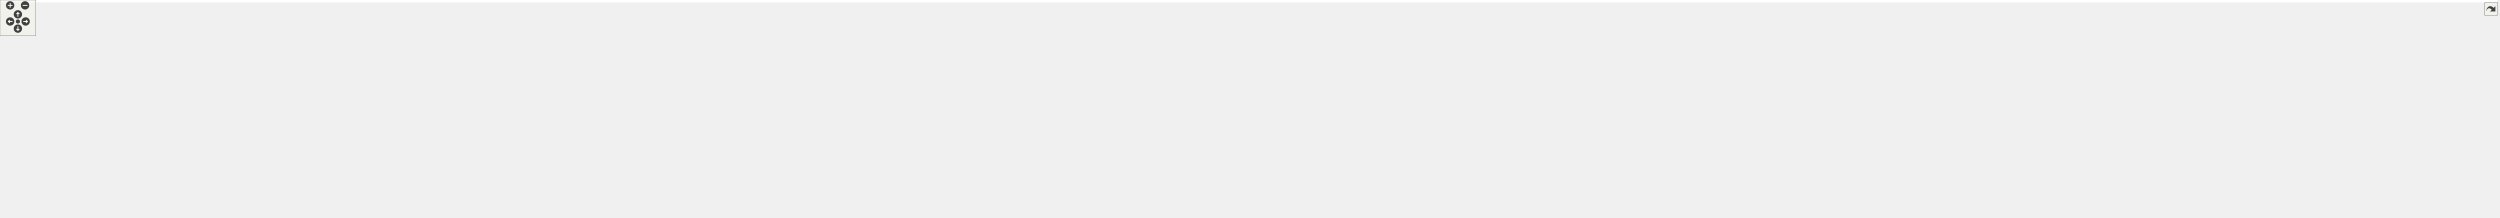
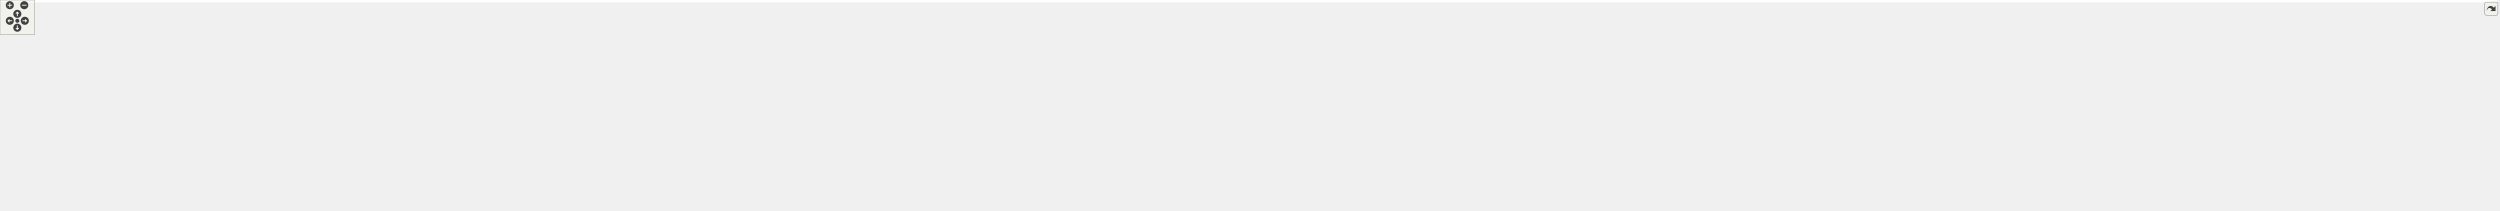
<svg xmlns="http://www.w3.org/2000/svg" xmlns:xlink="http://www.w3.org/1999/xlink" id="main" version="1.1" xml:space="preserve">
  <style type="text/css">
.edge:hover path { stroke: red; }
.edge:hover polygon { stroke: red; fill: red; }
</style>
  <defs>
    <circle id="rim" cx="0" cy="0" r="7" />
    <circle id="rim2" cx="0" cy="0" r="3.5" />
    <g id="zoomPlus">
      <use xlink:href="#rim" fill="#404040">
        <set attributeName="fill" to="#808080" begin="zoomplus.mouseover" end="zoomplus.mouseout" />
      </use>
      <path d="M-4,0h8M0,-4v8" fill="none" stroke="white" stroke-width="1.5" pointer-events="none" />
    </g>
    <g id="zoomMin">
      <use xlink:href="#rim" fill="#404040">
        <set attributeName="fill" to="#808080" begin="zoomminus.mouseover" end="zoomminus.mouseout" />
      </use>
      <path d="M-4,0h8" fill="none" stroke="white" stroke-width="1.5" pointer-events="none" />
    </g>
    <g id="dirArrow">
      <path fill="none" stroke="white" stroke-width="1.5" d="M0,-3.0v7 M-2.5,-0.5L0,-3.0L2.5,-0.5" />
    </g>
    <g id="resetDef">
      <use xlink:href="#rim2" fill="#404040">
        <set attributeName="fill" to="#808080" begin="reset.mouseover" end="reset.mouseout" />
      </use>
    </g>
  </defs>
  <svg id="graph" class="graph">
    <g id="viewport">
-       <polygon fill="white" stroke="transparent" points="-4,4 -4,-303 4185,-303 4185,4 -4,4" />
+       <polygon fill="white" stroke="transparent" points="-4,4 -4,-303 4324,-303 4324,4 -4,4" />
      <g id="node1" class="node">
        <g id="a_node1">
          <a xlink:title=" ">
-             <polygon fill="#bfbfbf" stroke="black" points="3428.5,-268.5 3428.5,-298.5 3550.5,-298.5 3550.5,-268.5 3428.5,-268.5" />
-             <text text-anchor="start" x="3436.5" y="-286.5" font-family="Helvetica,sans-Serif" font-size="10.00">include/m_Do/m_Do_ext</text>
-             <text text-anchor="middle" x="3489.5" y="-275.5" font-family="Helvetica,sans-Serif" font-size="10.00">/m_Do_ext.h</text>
+             <polygon fill="#bfbfbf" stroke="black" points="3599.5,-268.5 3599.5,-298.5 3721.5,-298.5 3721.5,-268.5 3599.5,-268.5" />
+             <text text-anchor="start" x="3607.5" y="-286.5" font-family="Helvetica,sans-Serif" font-size="10.00">include/m_Do/m_Do_ext</text>
+             <text text-anchor="middle" x="3660.5" y="-275.5" font-family="Helvetica,sans-Serif" font-size="10.00">/m_Do_ext.h</text>
          </a>
        </g>
      </g>
      <g id="node2" class="node">
        <g id="a_node2">
          <a xlink:href="d__com__inf__game_8cpp.html" target="_top" xlink:title=" ">
-             <polygon fill="white" stroke="black" points="3940,-0.5 3940,-30.5 4059,-30.5 4059,-0.5 3940,-0.5" />
-             <text text-anchor="start" x="3948" y="-18.5" font-family="Helvetica,sans-Serif" font-size="10.00">src/d/d_com/d_com_inf</text>
-             <text text-anchor="middle" x="3999.5" y="-7.5" font-family="Helvetica,sans-Serif" font-size="10.00">_game.cpp</text>
+             <polygon fill="white" stroke="black" points="4079,-0.5 4079,-30.5 4198,-30.5 4198,-0.5 4079,-0.5" />
+             <text text-anchor="start" x="4087" y="-18.5" font-family="Helvetica,sans-Serif" font-size="10.00">src/d/d_com/d_com_inf</text>
+             <text text-anchor="middle" x="4138.5" y="-7.5" font-family="Helvetica,sans-Serif" font-size="10.00">_game.cpp</text>
          </a>
        </g>
      </g>
      <g id="edge1" class="edge">
-         <path fill="none" stroke="midnightblue" d="M3561.09,-280.95C3676.59,-274.12 3901.31,-241.93 4002.5,-98 4016.51,-78.08 4010.34,-48.14 4004.78,-30.63" />
-         <polygon fill="midnightblue" stroke="midnightblue" points="3560.73,-277.46 3550.93,-281.5 3561.11,-284.45 3560.73,-277.46" />
+         <path fill="none" stroke="midnightblue" d="M3731.54,-279.07C3841.11,-269.5 4048.39,-233.44 4141.5,-98 4155.3,-77.93 4149.2,-48.04 4143.71,-30.58" />
+         <polygon fill="midnightblue" stroke="midnightblue" points="3731.25,-275.58 3721.57,-279.89 3731.83,-282.56 3731.25,-275.58" />
      </g>
      <g id="node3" class="node">
        <g id="a_node3">
          <a xlink:href="d__meter__HIO_8cpp.html" target="_top" xlink:title=" ">
-             <polygon fill="white" stroke="black" points="4066,-201.5 4066,-231.5 4181,-231.5 4181,-201.5 4066,-201.5" />
-             <text text-anchor="start" x="4074" y="-219.5" font-family="Helvetica,sans-Serif" font-size="10.00">src/d/d_meter/d_meter</text>
-             <text text-anchor="middle" x="4123.5" y="-208.5" font-family="Helvetica,sans-Serif" font-size="10.00">_HIO.cpp</text>
+             <polygon fill="white" stroke="black" points="4205,-201.5 4205,-231.5 4320,-231.5 4320,-201.5 4205,-201.5" />
+             <text text-anchor="start" x="4213" y="-219.5" font-family="Helvetica,sans-Serif" font-size="10.00">src/d/d_meter/d_meter</text>
+             <text text-anchor="middle" x="4262.5" y="-208.5" font-family="Helvetica,sans-Serif" font-size="10.00">_HIO.cpp</text>
          </a>
        </g>
      </g>
      <g id="edge2" class="edge">
-         <path fill="none" stroke="midnightblue" d="M3560.92,-278.59C3667.94,-272.16 3876.11,-257.46 4051.5,-232 4056.17,-231.32 4060.99,-230.54 4065.83,-229.69" />
-         <polygon fill="midnightblue" stroke="midnightblue" points="3560.65,-275.1 3550.88,-279.18 3561.07,-282.08 3560.65,-275.1" />
+         <path fill="none" stroke="midnightblue" d="M3731.74,-278.07C3833.75,-271.19 4027.18,-256.16 4190.5,-232 4195.17,-231.31 4199.99,-230.52 4204.82,-229.66" />
+         <polygon fill="midnightblue" stroke="midnightblue" points="3731.3,-274.59 3721.56,-278.75 3731.77,-281.57 3731.3,-274.59" />
      </g>
      <g id="node4" class="node">
        <g id="a_node4">
          <a xlink:href="m__Do__main_8cpp.html" target="_top" xlink:title=" ">
            <polygon fill="white" stroke="black" points="0,-73 0,-92 131,-92 131,-73 0,-73" />
            <text text-anchor="middle" x="65.5" y="-80" font-family="Helvetica,sans-Serif" font-size="10.00">src/m_Do/m_Do_main.cpp</text>
          </a>
        </g>
      </g>
      <g id="edge3" class="edge">
-         <path fill="none" stroke="midnightblue" d="M3418.12,-279.82C3236.75,-272.9 2743.41,-253.5 2332.5,-232 1356.02,-180.9 1105.91,-225.92 136.5,-98 125.27,-96.52 113.17,-94.29 102.18,-92.02" />
-         <polygon fill="midnightblue" stroke="midnightblue" points="3418.21,-283.32 3428.33,-280.2 3418.47,-276.33 3418.21,-283.32" />
+         <path fill="none" stroke="midnightblue" d="M3589.19,-279.99C3400.62,-273.26 2873.23,-253.83 2434.5,-232 1412.7,-181.17 1150.96,-230.47 136.5,-98 125.27,-96.53 113.16,-94.31 102.18,-92.03" />
+         <polygon fill="midnightblue" stroke="midnightblue" points="3589.13,-283.49 3599.25,-280.35 3589.38,-276.49 3589.13,-283.49" />
      </g>
      <g id="node5" class="node">
        <g id="a_node5">
          <a xlink:href="d__attention_8h.html" target="_top" xlink:title=" ">
-             <polygon fill="white" stroke="black" points="2342,-201.5 2342,-231.5 2449,-231.5 2449,-201.5 2342,-201.5" />
-             <text text-anchor="start" x="2350" y="-219.5" font-family="Helvetica,sans-Serif" font-size="10.00">include/d/d_attention</text>
-             <text text-anchor="middle" x="2395.5" y="-208.5" font-family="Helvetica,sans-Serif" font-size="10.00">/d_attention.h</text>
+             <polygon fill="white" stroke="black" points="2443,-201.5 2443,-231.5 2550,-231.5 2550,-201.5 2443,-201.5" />
+             <text text-anchor="start" x="2451" y="-219.5" font-family="Helvetica,sans-Serif" font-size="10.00">include/d/d_attention</text>
+             <text text-anchor="middle" x="2496.5" y="-208.5" font-family="Helvetica,sans-Serif" font-size="10.00">/d_attention.h</text>
          </a>
        </g>
      </g>
      <g id="edge4" class="edge">
-         <path fill="none" stroke="midnightblue" d="M3418.32,-278.27C3214.08,-266.14 2629.26,-231.39 2449.03,-220.68" />
-         <polygon fill="midnightblue" stroke="midnightblue" points="3418.15,-281.77 3428.34,-278.87 3418.56,-274.78 3418.15,-281.77" />
+         <path fill="none" stroke="midnightblue" d="M3588.95,-278.5C3374.38,-266.52 2739.52,-231.07 2550.31,-220.5" />
+         <polygon fill="midnightblue" stroke="midnightblue" points="3588.97,-282.01 3599.15,-279.07 3589.36,-275.02 3588.97,-282.01" />
      </g>
      <g id="node6" class="node">
        <g id="a_node6">
          <a xlink:href="d__com__inf__game_8h.html" target="_top" xlink:title=" ">
-             <polygon fill="white" stroke="black" points="1775.5,-134.5 1775.5,-164.5 1921.5,-164.5 1921.5,-134.5 1775.5,-134.5" />
-             <text text-anchor="start" x="1783.5" y="-152.5" font-family="Helvetica,sans-Serif" font-size="10.00">include/d/d_com/d_com</text>
-             <text text-anchor="middle" x="1848.5" y="-141.5" font-family="Helvetica,sans-Serif" font-size="10.00">_inf_game/d_com_inf_game.h</text>
+             <polygon fill="white" stroke="black" points="1841.5,-134.5 1841.5,-164.5 1987.5,-164.5 1987.5,-134.5 1841.5,-134.5" />
+             <text text-anchor="start" x="1849.5" y="-152.5" font-family="Helvetica,sans-Serif" font-size="10.00">include/d/d_com/d_com</text>
+             <text text-anchor="middle" x="1914.5" y="-141.5" font-family="Helvetica,sans-Serif" font-size="10.00">_inf_game/d_com_inf_game.h</text>
          </a>
        </g>
      </g>
      <g id="edge5" class="edge">
-         <path fill="none" stroke="midnightblue" d="M2331.63,-207.91C2229.47,-195.77 2029.83,-172.05 1921.93,-159.23" />
-         <polygon fill="midnightblue" stroke="midnightblue" points="2331.46,-211.41 2341.81,-209.12 2332.29,-204.46 2331.46,-211.41" />
+         <path fill="none" stroke="midnightblue" d="M2432.61,-208.36C2323.75,-196.21 2102.95,-171.55 1987.92,-158.7" />
+         <polygon fill="midnightblue" stroke="midnightblue" points="2432.46,-211.87 2442.79,-209.5 2433.24,-204.91 2432.46,-211.87" />
      </g>
      <g id="edge8" class="edge">
-         <path fill="none" stroke="midnightblue" d="M1931.63,-147.91C2320.17,-145 3940.06,-130.89 3980.5,-98 4000.34,-81.87 4001.88,-49.4 4000.91,-30.68" />
-         <polygon fill="midnightblue" stroke="midnightblue" points="1931.56,-144.41 1921.59,-147.99 1931.61,-151.41 1931.56,-144.41" />
-       </g>
-       <g id="edge29" class="edge">
-         <path fill="none" stroke="midnightblue" d="M1764.91,-147.68C1468.01,-144.5 464.94,-131.5 145.5,-98 132.58,-96.65 118.62,-94.39 106.03,-92.06" />
-         <polygon fill="midnightblue" stroke="midnightblue" points="1765.14,-151.18 1775.17,-147.79 1765.21,-144.18 1765.14,-151.18" />
+         <path fill="none" stroke="midnightblue" d="M1997.84,-147.98C2394.93,-145.32 4077.57,-132.07 4119.5,-98 4139.35,-81.88 4140.88,-49.4 4139.91,-30.68" />
+         <polygon fill="midnightblue" stroke="midnightblue" points="1997.56,-144.48 1987.58,-148.05 1997.61,-151.48 1997.56,-144.48" />
+       </g>
+       <g id="edge30" class="edge">
+         <path fill="none" stroke="midnightblue" d="M1830.96,-146.86C1503.07,-140.31 313.84,-115.56 145.5,-98 132.58,-96.65 118.62,-94.4 106.03,-92.07" />
+         <polygon fill="midnightblue" stroke="midnightblue" points="1831.27,-150.36 1841.34,-147.06 1831.41,-143.36 1831.27,-150.36" />
      </g>
      <g id="node7" class="node">
        <g id="a_node7">
          <a xlink:href="d__attention_8cpp.html" target="_top" xlink:title=" ">
            <polygon fill="white" stroke="black" points="53,-6 53,-25 160,-25 160,-6 53,-6" />
            <text text-anchor="middle" x="106.5" y="-13" font-family="Helvetica,sans-Serif" font-size="10.00">src/d/d_attention.cpp</text>
          </a>
        </g>
      </g>
      <g id="edge6" class="edge">
-         <path fill="none" stroke="midnightblue" d="M1765.25,-146.88C1432.56,-140.28 214.76,-115.02 178.5,-98 145,-82.28 120.59,-42.86 110.99,-25.24" />
-         <polygon fill="midnightblue" stroke="midnightblue" points="1765.23,-150.38 1775.3,-147.08 1765.37,-143.38 1765.23,-150.38" />
+         <path fill="none" stroke="midnightblue" d="M1831.38,-146.98C1490.56,-140.62 216.33,-115.72 178.5,-98 144.99,-82.3 120.59,-42.87 110.99,-25.25" />
+         <polygon fill="midnightblue" stroke="midnightblue" points="1831.36,-150.48 1841.43,-147.16 1831.49,-143.48 1831.36,-150.48" />
      </g>
      <g id="node8" class="node">
        <g id="a_node8">
          <a xlink:href="d__camera_8cpp.html" target="_top" xlink:title=" ">
            <polygon fill="white" stroke="black" points="516.5,-73 516.5,-92 618.5,-92 618.5,-73 516.5,-73" />
            <text text-anchor="middle" x="567.5" y="-80" font-family="Helvetica,sans-Serif" font-size="10.00">src/d/d_camera.cpp</text>
          </a>
        </g>
      </g>
      <g id="edge7" class="edge">
-         <path fill="none" stroke="midnightblue" d="M1764.87,-147.22C1526.55,-143.22 846.98,-129.33 626.5,-98 616.89,-96.63 606.57,-94.38 597.29,-92.05" />
-         <polygon fill="midnightblue" stroke="midnightblue" points="1765.14,-150.72 1775.2,-147.39 1765.26,-143.72 1765.14,-150.72" />
+         <path fill="none" stroke="midnightblue" d="M1831.09,-147.43C1584.31,-143.91 860.38,-130.98 626.5,-98 616.89,-96.65 606.57,-94.39 597.29,-92.06" />
+         <polygon fill="midnightblue" stroke="midnightblue" points="1831.38,-150.93 1841.43,-147.57 1831.48,-143.93 1831.38,-150.93" />
      </g>
      <g id="node9" class="node">
        <g id="a_node9">
          <a xlink:href="d__file__sel__info_8cpp.html" target="_top" xlink:title=" ">
            <polygon fill="white" stroke="black" points="636,-67.5 636,-97.5 725,-97.5 725,-67.5 636,-67.5" />
            <text text-anchor="start" x="644" y="-85.5" font-family="Helvetica,sans-Serif" font-size="10.00">src/d/d_file/d_file</text>
            <text text-anchor="middle" x="680.5" y="-74.5" font-family="Helvetica,sans-Serif" font-size="10.00">_sel_info.cpp</text>
          </a>
        </g>
      </g>
      <g id="edge9" class="edge">
-         <path fill="none" stroke="midnightblue" d="M1765.26,-147.07C1541.94,-142.85 933.05,-128.78 734.5,-98 731.43,-97.52 728.28,-96.94 725.13,-96.28" />
-         <polygon fill="midnightblue" stroke="midnightblue" points="1765.22,-150.57 1775.28,-147.25 1765.35,-143.57 1765.22,-150.57" />
+         <path fill="none" stroke="midnightblue" d="M1831.26,-147.31C1598.87,-143.62 946.31,-130.56 734.5,-98 731.43,-97.53 728.28,-96.95 725.13,-96.29" />
+         <polygon fill="midnightblue" stroke="midnightblue" points="1831.29,-150.81 1841.34,-147.47 1831.4,-143.81 1831.29,-150.81" />
      </g>
      <g id="node10" class="node">
        <g id="a_node10">
          <a xlink:href="d__item_8cpp.html" target="_top" xlink:title=" ">
            <polygon fill="white" stroke="black" points="678,-6 678,-25 799,-25 799,-6 678,-6" />
            <text text-anchor="middle" x="738.5" y="-13" font-family="Helvetica,sans-Serif" font-size="10.00">src/d/d_item/d_item.cpp</text>
          </a>
        </g>
      </g>
      <g id="edge10" class="edge">
-         <path fill="none" stroke="midnightblue" d="M1765.36,-146.91C1476,-141.18 529.4,-120.74 507.5,-98 497.94,-88.08 498.86,-77.73 507.5,-67 518.49,-53.35 617.59,-35.44 682.37,-25.03" />
-         <polygon fill="midnightblue" stroke="midnightblue" points="1765.3,-150.41 1775.37,-147.11 1765.44,-143.41 1765.3,-150.41" />
+         <path fill="none" stroke="midnightblue" d="M1830.87,-147.05C1531.62,-141.68 530.59,-121.93 507.5,-98 497.93,-88.08 498.86,-77.73 507.5,-67 518.49,-53.35 617.59,-35.44 682.37,-25.03" />
+         <polygon fill="midnightblue" stroke="midnightblue" points="1831.15,-150.56 1841.21,-147.24 1831.28,-143.56 1831.15,-150.56" />
      </g>
      <g id="node11" class="node">
        <g id="a_node11">
          <a xlink:href="d__kankyo__rain_8cpp.html" target="_top" xlink:title=" ">
            <polygon fill="white" stroke="black" points="858,-67.5 858,-97.5 985,-97.5 985,-67.5 858,-67.5" />
            <text text-anchor="start" x="866" y="-85.5" font-family="Helvetica,sans-Serif" font-size="10.00">src/d/d_kankyo/d_kankyo</text>
            <text text-anchor="middle" x="921.5" y="-74.5" font-family="Helvetica,sans-Serif" font-size="10.00">_rain.cpp</text>
          </a>
        </g>
      </g>
      <g id="edge11" class="edge">
-         <path fill="none" stroke="midnightblue" d="M1764.98,-147.43C1611.56,-144.62 1274.77,-134.45 993.5,-98 990.72,-97.64 987.88,-97.23 985.02,-96.79" />
-         <polygon fill="midnightblue" stroke="midnightblue" points="1765.2,-150.94 1775.26,-147.62 1765.33,-143.94 1765.2,-150.94" />
+         <path fill="none" stroke="midnightblue" d="M1830.97,-147.94C1668.85,-145.96 1300.49,-137.12 993.5,-98 990.72,-97.65 987.88,-97.24 985.02,-96.81" />
+         <polygon fill="midnightblue" stroke="midnightblue" points="1831.31,-151.44 1841.35,-148.06 1831.39,-144.44 1831.31,-151.44" />
      </g>
      <g id="node12" class="node">
        <g id="a_node12">
          <a xlink:href="d__kankyo__wether_8cpp.html" target="_top" xlink:title=" ">
            <polygon fill="white" stroke="black" points="1003,-67.5 1003,-97.5 1130,-97.5 1130,-67.5 1003,-67.5" />
            <text text-anchor="start" x="1011" y="-85.5" font-family="Helvetica,sans-Serif" font-size="10.00">src/d/d_kankyo/d_kankyo</text>
            <text text-anchor="middle" x="1066.5" y="-74.5" font-family="Helvetica,sans-Serif" font-size="10.00">_wether.cpp</text>
          </a>
        </g>
      </g>
      <g id="edge12" class="edge">
-         <path fill="none" stroke="midnightblue" d="M1765.24,-146.02C1632.26,-141.3 1363.91,-128.59 1138.5,-98 1135.72,-97.62 1132.89,-97.2 1130.03,-96.75" />
-         <polygon fill="midnightblue" stroke="midnightblue" points="1765.24,-149.53 1775.36,-146.38 1765.49,-142.53 1765.24,-149.53" />
+         <path fill="none" stroke="midnightblue" d="M1831.03,-146.73C1688.47,-142.88 1389.19,-131.25 1138.5,-98 1135.72,-97.63 1132.88,-97.22 1130.03,-96.77" />
+         <polygon fill="midnightblue" stroke="midnightblue" points="1831.34,-150.23 1841.43,-147 1831.53,-143.24 1831.34,-150.23" />
      </g>
      <g id="node13" class="node">
        <g id="a_node13">
          <a xlink:href="d__kankyo_8cpp.html" target="_top" xlink:title=" ">
            <polygon fill="white" stroke="black" points="1148,-73 1148,-92 1249,-92 1249,-73 1148,-73" />
            <text text-anchor="middle" x="1198.5" y="-80" font-family="Helvetica,sans-Serif" font-size="10.00">src/d/d_kankyo.cpp</text>
          </a>
        </g>
      </g>
      <g id="edge13" class="edge">
-         <path fill="none" stroke="midnightblue" d="M1765.13,-145.47C1650.22,-140.36 1437.01,-127.54 1257.5,-98 1248.24,-96.48 1238.28,-94.26 1229.24,-92.01" />
-         <polygon fill="midnightblue" stroke="midnightblue" points="1765.12,-148.97 1775.26,-145.91 1765.42,-141.98 1765.12,-148.97" />
+         <path fill="none" stroke="midnightblue" d="M1830.84,-146.46C1705.5,-142.43 1461.86,-130.74 1257.5,-98 1248.23,-96.52 1238.28,-94.31 1229.23,-92.07" />
+         <polygon fill="midnightblue" stroke="midnightblue" points="1831.02,-149.97 1841.12,-146.79 1831.24,-142.98 1831.02,-149.97" />
      </g>
      <g id="node14" class="node">
        <g id="a_node14">
          <a xlink:href="d__kantera__icon__meter_8cpp.html" target="_top" xlink:title=" ">
            <polygon fill="white" stroke="black" points="1267,-67.5 1267,-97.5 1374,-97.5 1374,-67.5 1267,-67.5" />
            <text text-anchor="start" x="1275" y="-85.5" font-family="Helvetica,sans-Serif" font-size="10.00">src/d/d_kantera_icon</text>
            <text text-anchor="middle" x="1320.5" y="-74.5" font-family="Helvetica,sans-Serif" font-size="10.00">_meter.cpp</text>
          </a>
        </g>
      </g>
      <g id="edge14" class="edge">
-         <path fill="none" stroke="midnightblue" d="M1765.22,-142.55C1671.67,-135.16 1515.49,-120.67 1382.5,-98 1379.78,-97.54 1376.99,-97.02 1374.19,-96.48" />
-         <polygon fill="midnightblue" stroke="midnightblue" points="1765.23,-146.06 1775.47,-143.35 1765.78,-139.08 1765.23,-146.06" />
+         <path fill="none" stroke="midnightblue" d="M1831.16,-144.08C1726.05,-137.71 1540,-123.77 1382.5,-98 1379.77,-97.55 1376.99,-97.06 1374.18,-96.52" />
+         <polygon fill="midnightblue" stroke="midnightblue" points="1831.2,-147.59 1841.39,-144.69 1831.61,-140.6 1831.2,-147.59" />
      </g>
      <g id="node15" class="node">
        <g id="a_node15">
          <a xlink:href="d__meter__button_8cpp.html" target="_top" xlink:title=" ">
            <polygon fill="white" stroke="black" points="1392,-67.5 1392,-97.5 1507,-97.5 1507,-67.5 1392,-67.5" />
            <text text-anchor="start" x="1400" y="-85.5" font-family="Helvetica,sans-Serif" font-size="10.00">src/d/d_meter/d_meter</text>
            <text text-anchor="middle" x="1449.5" y="-74.5" font-family="Helvetica,sans-Serif" font-size="10.00">_button.cpp</text>
          </a>
        </g>
      </g>
      <g id="edge15" class="edge">
-         <path fill="none" stroke="midnightblue" d="M1765.03,-137.39C1697.53,-128.04 1600.13,-113.7 1515.5,-98 1512.73,-97.49 1509.9,-96.94 1507.05,-96.38" />
-         <polygon fill="midnightblue" stroke="midnightblue" points="1764.8,-140.89 1775.19,-138.79 1765.76,-133.96 1764.8,-140.89" />
+         <path fill="none" stroke="midnightblue" d="M1831.27,-140.18C1750.32,-131.57 1624.04,-116.75 1515.5,-98 1512.73,-97.52 1509.89,-97 1507.03,-96.46" />
+         <polygon fill="midnightblue" stroke="midnightblue" points="1831.09,-143.68 1841.4,-141.25 1831.82,-136.72 1831.09,-143.68" />
      </g>
      <g id="node16" class="node">
        <g id="a_node16">
          <a xlink:href="d__meter__haihai_8cpp.html" target="_top" xlink:title=" ">
            <polygon fill="white" stroke="black" points="1525,-67.5 1525,-97.5 1640,-97.5 1640,-67.5 1525,-67.5" />
            <text text-anchor="start" x="1533" y="-85.5" font-family="Helvetica,sans-Serif" font-size="10.00">src/d/d_meter/d_meter</text>
            <text text-anchor="middle" x="1582.5" y="-74.5" font-family="Helvetica,sans-Serif" font-size="10.00">_haihai.cpp</text>
          </a>
        </g>
      </g>
      <g id="edge16" class="edge">
-         <path fill="none" stroke="midnightblue" d="M1781.19,-132.05C1737.7,-121.43 1681.7,-107.74 1640.25,-97.61" />
-         <polygon fill="midnightblue" stroke="midnightblue" points="1780.56,-135.5 1791.11,-134.48 1782.23,-128.7 1780.56,-135.5" />
+         <path fill="none" stroke="midnightblue" d="M1831.35,-133.35C1778.84,-123.62 1709.61,-110.51 1648.5,-98 1645.74,-97.44 1642.92,-96.85 1640.07,-96.25" />
+         <polygon fill="midnightblue" stroke="midnightblue" points="1830.82,-136.81 1841.28,-135.18 1832.09,-129.92 1830.82,-136.81" />
      </g>
      <g id="node17" class="node">
        <g id="a_node17">
          <a xlink:href="d__meter__hakusha_8cpp.html" target="_top" xlink:title=" ">
            <polygon fill="white" stroke="black" points="1658,-67.5 1658,-97.5 1773,-97.5 1773,-67.5 1658,-67.5" />
            <text text-anchor="start" x="1666" y="-85.5" font-family="Helvetica,sans-Serif" font-size="10.00">src/d/d_meter/d_meter</text>
            <text text-anchor="middle" x="1715.5" y="-74.5" font-family="Helvetica,sans-Serif" font-size="10.00">_hakusha.cpp</text>
          </a>
        </g>
      </g>
      <g id="edge17" class="edge">
-         <path fill="none" stroke="midnightblue" d="M1810.63,-129.99C1789.55,-119.69 1763.72,-107.07 1744.3,-97.58" />
-         <polygon fill="midnightblue" stroke="midnightblue" points="1809.12,-133.15 1819.64,-134.4 1812.19,-126.86 1809.12,-133.15" />
+         <path fill="none" stroke="midnightblue" d="M1861.62,-131.23C1829.43,-120.71 1788.83,-107.45 1758.6,-97.58" />
+         <polygon fill="midnightblue" stroke="midnightblue" points="1860.73,-134.62 1871.32,-134.4 1862.9,-127.96 1860.73,-134.62" />
      </g>
      <g id="node18" class="node">
        <g id="a_node18">
          <a xlink:href="d__meter__map_8cpp.html" target="_top" xlink:title=" ">
            <polygon fill="white" stroke="black" points="1791,-67.5 1791,-97.5 1906,-97.5 1906,-67.5 1791,-67.5" />
            <text text-anchor="start" x="1799" y="-85.5" font-family="Helvetica,sans-Serif" font-size="10.00">src/d/d_meter/d_meter</text>
            <text text-anchor="middle" x="1848.5" y="-74.5" font-family="Helvetica,sans-Serif" font-size="10.00">_map.cpp</text>
          </a>
        </g>
      </g>
      <g id="edge18" class="edge">
-         <path fill="none" stroke="midnightblue" d="M1848.5,-124.11C1848.5,-115.15 1848.5,-105.32 1848.5,-97.58" />
-         <polygon fill="midnightblue" stroke="midnightblue" points="1845,-124.4 1848.5,-134.4 1852,-124.4 1845,-124.4" />
+         <path fill="none" stroke="midnightblue" d="M1892.99,-127.31C1883.09,-117.56 1871.61,-106.26 1862.79,-97.58" />
+         <polygon fill="midnightblue" stroke="midnightblue" points="1890.6,-129.87 1900.18,-134.4 1895.51,-124.89 1890.6,-129.87" />
      </g>
      <g id="node19" class="node">
        <g id="a_node19">
          <a xlink:href="d__meter__string_8cpp.html" target="_top" xlink:title=" ">
            <polygon fill="white" stroke="black" points="1924,-67.5 1924,-97.5 2039,-97.5 2039,-67.5 1924,-67.5" />
            <text text-anchor="start" x="1932" y="-85.5" font-family="Helvetica,sans-Serif" font-size="10.00">src/d/d_meter/d_meter</text>
            <text text-anchor="middle" x="1981.5" y="-74.5" font-family="Helvetica,sans-Serif" font-size="10.00">_string.cpp</text>
          </a>
        </g>
      </g>
      <g id="edge19" class="edge">
-         <path fill="none" stroke="midnightblue" d="M1886.37,-129.99C1907.45,-119.69 1933.28,-107.07 1952.7,-97.58" />
-         <polygon fill="midnightblue" stroke="midnightblue" points="1884.81,-126.86 1877.36,-134.4 1887.88,-133.15 1884.81,-126.86" />
+         <path fill="none" stroke="midnightblue" d="M1936.34,-127.31C1946.39,-117.56 1958.04,-106.26 1966.99,-97.58" />
+         <polygon fill="midnightblue" stroke="midnightblue" points="1933.78,-124.92 1929.04,-134.4 1938.65,-129.94 1933.78,-124.92" />
      </g>
      <g id="node20" class="node">
        <g id="a_node20">
          <a xlink:href="d__meter2__draw_8cpp.html" target="_top" xlink:title=" ">
            <polygon fill="white" stroke="black" points="2057,-67.5 2057,-97.5 2182,-97.5 2182,-67.5 2057,-67.5" />
            <text text-anchor="start" x="2065" y="-85.5" font-family="Helvetica,sans-Serif" font-size="10.00">src/d/d_meter2/d_meter2</text>
            <text text-anchor="middle" x="2119.5" y="-74.5" font-family="Helvetica,sans-Serif" font-size="10.00">_draw.cpp</text>
          </a>
        </g>
      </g>
      <g id="edge20" class="edge">
-         <path fill="none" stroke="midnightblue" d="M1916.8,-132.12C1961.14,-121.48 2018.34,-107.76 2060.67,-97.61" />
-         <polygon fill="midnightblue" stroke="midnightblue" points="1915.88,-128.74 1906.97,-134.48 1917.51,-135.55 1915.88,-128.74" />
+         <path fill="none" stroke="midnightblue" d="M1968.29,-131.44C2001.52,-120.91 2043.65,-107.55 2075,-97.61" />
+         <polygon fill="midnightblue" stroke="midnightblue" points="1967.2,-128.12 1958.73,-134.48 1969.32,-134.79 1967.2,-128.12" />
      </g>
      <g id="node21" class="node">
        <g id="a_node21">
          <a xlink:href="d__meter2__info_8cpp.html" target="_top" xlink:title=" ">
            <polygon fill="white" stroke="black" points="2200,-67.5 2200,-97.5 2325,-97.5 2325,-67.5 2200,-67.5" />
            <text text-anchor="start" x="2208" y="-85.5" font-family="Helvetica,sans-Serif" font-size="10.00">src/d/d_meter2/d_meter2</text>
            <text text-anchor="middle" x="2262.5" y="-74.5" font-family="Helvetica,sans-Serif" font-size="10.00">_info.cpp</text>
          </a>
        </g>
      </g>
      <g id="edge21" class="edge">
-         <path fill="none" stroke="midnightblue" d="M1931.73,-137.45C2001.1,-127.94 2102.45,-113.36 2190.5,-98 2193.51,-97.47 2196.6,-96.92 2199.71,-96.35" />
-         <polygon fill="midnightblue" stroke="midnightblue" points="1931.16,-133.99 1921.73,-138.81 1932.11,-140.93 1931.16,-133.99" />
+         <path fill="none" stroke="midnightblue" d="M1997.8,-133.66C2052.6,-123.79 2125.88,-110.42 2190.5,-98 2193.51,-97.42 2196.58,-96.83 2199.68,-96.22" />
+         <polygon fill="midnightblue" stroke="midnightblue" points="1997.01,-130.24 1987.79,-135.46 1998.25,-137.13 1997.01,-130.24" />
      </g>
      <g id="node22" class="node">
        <g id="a_node22">
          <a xlink:href="d__meter2_8cpp.html" target="_top" xlink:title=" ">
            <polygon fill="white" stroke="black" points="2343.5,-73 2343.5,-92 2443.5,-92 2443.5,-73 2343.5,-73" />
            <text text-anchor="middle" x="2393.5" y="-80" font-family="Helvetica,sans-Serif" font-size="10.00">src/d/d_meter2.cpp</text>
          </a>
        </g>
      </g>
      <g id="edge22" class="edge">
-         <path fill="none" stroke="midnightblue" d="M1931.67,-143.23C2028.64,-136.3 2193.5,-122.1 2333.5,-98 2342.69,-96.42 2352.56,-94.24 2361.59,-92.05" />
-         <polygon fill="midnightblue" stroke="midnightblue" points="1931.36,-139.74 1921.63,-143.94 1931.85,-146.72 1931.36,-139.74" />
+         <path fill="none" stroke="midnightblue" d="M1997.65,-141.38C2082.5,-133.43 2217.79,-118.88 2333.5,-98 2342.57,-96.36 2352.32,-94.19 2361.26,-92.03" />
+         <polygon fill="midnightblue" stroke="midnightblue" points="1997.19,-137.9 1987.55,-142.31 1997.83,-144.87 1997.19,-137.9" />
      </g>
      <g id="node23" class="node">
        <g id="a_node23">
          <a xlink:href="d__save_8cpp.html" target="_top" xlink:title=" ">
            <polygon fill="white" stroke="black" points="2462,-73 2462,-92 2587,-92 2587,-73 2462,-73" />
            <text text-anchor="middle" x="2524.5" y="-80" font-family="Helvetica,sans-Serif" font-size="10.00">src/d/d_save/d_save.cpp</text>
          </a>
        </g>
      </g>
      <g id="edge23" class="edge">
-         <path fill="none" stroke="midnightblue" d="M1932.09,-144.56C2048.98,-138.37 2267.69,-124.25 2452.5,-98 2463.48,-96.44 2475.32,-94.27 2486.15,-92.07" />
-         <polygon fill="midnightblue" stroke="midnightblue" points="1931.59,-141.09 1921.79,-145.1 1931.96,-148.08 1931.59,-141.09" />
+         <path fill="none" stroke="midnightblue" d="M1997.89,-143.4C2103.92,-136.29 2292.46,-121.56 2452.5,-98 2463.48,-96.38 2475.31,-94.19 2486.14,-92" />
+         <polygon fill="midnightblue" stroke="midnightblue" points="1997.63,-139.91 1987.89,-144.07 1998.1,-146.9 1997.63,-139.91" />
      </g>
      <g id="node24" class="node">
        <g id="a_node24">
          <a xlink:href="d__save__HIO_8cpp.html" target="_top" xlink:title=" ">
            <polygon fill="white" stroke="black" points="2605,-67.5 2605,-97.5 2712,-97.5 2712,-67.5 2605,-67.5" />
            <text text-anchor="start" x="2613" y="-85.5" font-family="Helvetica,sans-Serif" font-size="10.00">src/d/d_save/d_save</text>
            <text text-anchor="middle" x="2658.5" y="-74.5" font-family="Helvetica,sans-Serif" font-size="10.00">_HIO.cpp</text>
          </a>
        </g>
      </g>
      <g id="edge24" class="edge">
-         <path fill="none" stroke="midnightblue" d="M1931.78,-147.28C2070.41,-144.27 2356.96,-133.85 2596.5,-98 2599.23,-97.59 2602.02,-97.12 2604.83,-96.61" />
-         <polygon fill="midnightblue" stroke="midnightblue" points="1931.58,-143.78 1921.66,-147.49 1931.73,-150.78 1931.58,-143.78" />
+         <path fill="none" stroke="midnightblue" d="M1997.79,-146.51C2126.75,-142.49 2382.25,-130.78 2596.5,-98 2599.23,-97.58 2602.02,-97.11 2604.83,-96.59" />
+         <polygon fill="midnightblue" stroke="midnightblue" points="1997.48,-143.02 1987.59,-146.82 1997.69,-150.01 1997.48,-143.02" />
      </g>
      <g id="node25" class="node">
        <g id="a_node25">
          <a xlink:href="d__stage_8cpp.html" target="_top" xlink:title=" ">
            <polygon fill="white" stroke="black" points="2730.5,-73 2730.5,-92 2824.5,-92 2824.5,-73 2730.5,-73" />
            <text text-anchor="middle" x="2777.5" y="-80" font-family="Helvetica,sans-Serif" font-size="10.00">src/d/d_stage.cpp</text>
          </a>
        </g>
      </g>
      <g id="edge25" class="edge">
-         <path fill="none" stroke="midnightblue" d="M1932.19,-149.08C2088.35,-148.96 2434.32,-143.04 2721.5,-98 2730.53,-96.58 2740.21,-94.34 2748.95,-92.04" />
-         <polygon fill="midnightblue" stroke="midnightblue" points="1931.73,-145.58 1921.73,-149.08 1931.73,-152.58 1931.73,-145.58" />
+         <path fill="none" stroke="midnightblue" d="M1997.92,-148.51C2145.01,-147.35 2459.7,-139.69 2721.5,-98 2730.53,-96.56 2740.21,-94.32 2748.95,-92.01" />
+         <polygon fill="midnightblue" stroke="midnightblue" points="1997.6,-145.01 1987.62,-148.58 1997.65,-152.01 1997.6,-145.01" />
      </g>
      <g id="node26" class="node">
        <g id="a_node26">
          <a xlink:href="f__pc__manager_8cpp.html" target="_top" xlink:title=" ">
            <polygon fill="white" stroke="black" points="458.5,-6 458.5,-25 598.5,-25 598.5,-6 458.5,-6" />
            <text text-anchor="middle" x="528.5" y="-13" font-family="Helvetica,sans-Serif" font-size="10.00">src/f/f_pc/f_pc_manager.cpp</text>
          </a>
        </g>
      </g>
      <g id="edge26" class="edge">
-         <path fill="none" stroke="midnightblue" d="M1765.24,-146.93C1474.31,-141.26 519.58,-120.92 497.5,-98 477.34,-77.07 504.86,-41.69 519.88,-25.31" />
-         <polygon fill="midnightblue" stroke="midnightblue" points="1765.24,-150.43 1775.3,-147.13 1765.37,-143.43 1765.24,-150.43" />
+         <path fill="none" stroke="midnightblue" d="M1830.79,-147.07C1530.04,-141.75 520.77,-122.11 497.5,-98 477.32,-77.08 504.85,-41.7 519.87,-25.31" />
+         <polygon fill="midnightblue" stroke="midnightblue" points="1831.12,-150.58 1841.18,-147.26 1831.25,-143.58 1831.12,-150.58" />
      </g>
      <g id="node27" class="node">
        <g id="a_node27">
          <a xlink:href="m__Do__audio_8cpp.html" target="_top" xlink:title=" ">
            <polygon fill="white" stroke="black" points="2842.5,-73 2842.5,-92 2976.5,-92 2976.5,-73 2842.5,-73" />
            <text text-anchor="middle" x="2909.5" y="-80" font-family="Helvetica,sans-Serif" font-size="10.00">src/m_Do/m_Do_audio.cpp</text>
          </a>
        </g>
      </g>
      <g id="edge27" class="edge">
-         <path fill="none" stroke="midnightblue" d="M1931.83,-148.08C2101.94,-146.37 2501.13,-138.03 2833.5,-98 2845.5,-96.55 2858.46,-94.33 2870.22,-92.06" />
-         <polygon fill="midnightblue" stroke="midnightblue" points="1931.66,-144.58 1921.7,-148.18 1931.73,-151.58 1931.66,-144.58" />
+         <path fill="none" stroke="midnightblue" d="M1998.12,-147.64C2159.99,-145.14 2527.17,-135.47 2833.5,-98 2845.5,-96.53 2858.46,-94.3 2870.21,-92.03" />
+         <polygon fill="midnightblue" stroke="midnightblue" points="1997.71,-144.14 1987.76,-147.79 1997.81,-151.14 1997.71,-144.14" />
      </g>
      <g id="node28" class="node">
        <g id="a_node28">
          <a xlink:href="m__Do__ext_8cpp.html" target="_top" xlink:title=" ">
            <polygon fill="white" stroke="black" points="2995,-73 2995,-92 3118,-92 3118,-73 2995,-73" />
            <text text-anchor="middle" x="3056.5" y="-80" font-family="Helvetica,sans-Serif" font-size="10.00">src/m_Do/m_Do_ext.cpp</text>
          </a>
        </g>
      </g>
      <g id="edge28" class="edge">
-         <path fill="none" stroke="midnightblue" d="M1931.77,-149.26C2120.2,-150.02 2593.41,-146.44 2985.5,-98 2996.86,-96.6 3009.12,-94.36 3020.2,-92.06" />
-         <polygon fill="midnightblue" stroke="midnightblue" points="1931.68,-145.76 1921.66,-149.22 1931.64,-152.76 1931.68,-145.76" />
+         <path fill="none" stroke="midnightblue" d="M1997.78,-148.93C2178.42,-148.92 2619.49,-143.73 2985.5,-98 2996.86,-96.58 3009.12,-94.34 3020.19,-92.04" />
+         <polygon fill="midnightblue" stroke="midnightblue" points="1997.55,-145.43 1987.55,-148.93 1997.55,-152.43 1997.55,-145.43" />
      </g>
      <g id="node29" class="node">
        <g id="a_node29">
-           <a xlink:href="Z2EnvSeMgr_8cpp.html" target="_top" xlink:title=" ">
-             <polygon fill="white" stroke="black" points="3136,-73 3136,-92 3297,-92 3297,-73 3136,-73" />
-             <text text-anchor="middle" x="3216.5" y="-80" font-family="Helvetica,sans-Serif" font-size="10.00">libs/Z2AudioLib/Z2EnvSeMgr.cpp</text>
-           </a>
-         </g>
-       </g>
-       <g id="edge30" class="edge">
-         <path fill="none" stroke="midnightblue" d="M1931.59,-148.72C2135.73,-148.51 2677.96,-143.32 3127.5,-98 3141.67,-96.57 3157.02,-94.33 3170.91,-92.02" />
-         <polygon fill="midnightblue" stroke="midnightblue" points="1931.54,-145.22 1921.54,-148.73 1931.54,-152.22 1931.54,-145.22" />
+           <a xlink:href="m__Do__lib_8cpp.html" target="_top" xlink:title=" ">
+             <polygon fill="white" stroke="black" points="3136.5,-73 3136.5,-92 3256.5,-92 3256.5,-73 3136.5,-73" />
+             <text text-anchor="middle" x="3196.5" y="-80" font-family="Helvetica,sans-Serif" font-size="10.00">src/m_Do/m_Do_lib.cpp</text>
+           </a>
+         </g>
+       </g>
+       <g id="edge29" class="edge">
+         <path fill="none" stroke="midnightblue" d="M1997.89,-146.83C2234.69,-141.79 2908.28,-125.41 3127.5,-98 3138.67,-96.6 3150.73,-94.34 3161.59,-92.01" />
+         <polygon fill="midnightblue" stroke="midnightblue" points="1997.54,-143.33 1987.62,-147.04 1997.69,-150.33 1997.54,-143.33" />
      </g>
      <g id="node30" class="node">
        <g id="a_node30">
-           <a xlink:href="Z2LinkMgr_8cpp.html" target="_top" xlink:title=" ">
-             <polygon fill="white" stroke="black" points="3315.5,-73 3315.5,-92 3467.5,-92 3467.5,-73 3315.5,-73" />
-             <text text-anchor="middle" x="3391.5" y="-80" font-family="Helvetica,sans-Serif" font-size="10.00">libs/Z2AudioLib/Z2LinkMgr.cpp</text>
+           <a xlink:href="Z2EnvSeMgr_8cpp.html" target="_top" xlink:title=" ">
+             <polygon fill="white" stroke="black" points="3275,-73 3275,-92 3436,-92 3436,-73 3275,-73" />
+             <text text-anchor="middle" x="3355.5" y="-80" font-family="Helvetica,sans-Serif" font-size="10.00">libs/Z2AudioLib/Z2EnvSeMgr.cpp</text>
          </a>
        </g>
      </g>
      <g id="edge31" class="edge">
-         <path fill="none" stroke="midnightblue" d="M1931.59,-147.09C2199.21,-142.32 3036.9,-125.54 3306.5,-98 3320.2,-96.6 3335.03,-94.33 3348.41,-92" />
-         <polygon fill="midnightblue" stroke="midnightblue" points="1931.49,-143.59 1921.55,-147.27 1931.61,-150.59 1931.49,-143.59" />
+         <path fill="none" stroke="midnightblue" d="M1997.69,-148.92C2209.68,-149.24 2787.21,-145.29 3265.5,-98 3279.83,-96.58 3295.35,-94.34 3309.39,-92.04" />
+         <polygon fill="midnightblue" stroke="midnightblue" points="1997.58,-145.42 1987.57,-148.9 1997.56,-152.42 1997.58,-145.42" />
      </g>
      <g id="node31" class="node">
        <g id="a_node31">
-           <a xlink:href="Z2SceneMgr_8cpp.html" target="_top" xlink:title=" ">
-             <polygon fill="white" stroke="black" points="3486,-73 3486,-92 3647,-92 3647,-73 3486,-73" />
-             <text text-anchor="middle" x="3566.5" y="-80" font-family="Helvetica,sans-Serif" font-size="10.00">libs/Z2AudioLib/Z2SceneMgr.cpp</text>
+           <a xlink:href="Z2LinkMgr_8cpp.html" target="_top" xlink:title=" ">
+             <polygon fill="white" stroke="black" points="3454.5,-73 3454.5,-92 3606.5,-92 3606.5,-73 3454.5,-73" />
+             <text text-anchor="middle" x="3530.5" y="-80" font-family="Helvetica,sans-Serif" font-size="10.00">libs/Z2AudioLib/Z2LinkMgr.cpp</text>
          </a>
        </g>
      </g>
      <g id="edge32" class="edge">
-         <path fill="none" stroke="midnightblue" d="M1932.24,-147.33C2220.71,-143.07 3172.21,-127.11 3476.5,-98 3490.99,-96.61 3506.69,-94.35 3520.86,-92.02" />
-         <polygon fill="midnightblue" stroke="midnightblue" points="1931.8,-143.83 1921.85,-147.48 1931.9,-150.83 1931.8,-143.83" />
+         <path fill="none" stroke="midnightblue" d="M1997.9,-147.25C2274.64,-142.85 3161.09,-126.81 3445.5,-98 3459.2,-96.61 3474.03,-94.35 3487.41,-92.02" />
+         <polygon fill="midnightblue" stroke="midnightblue" points="1997.47,-143.75 1987.53,-147.41 1997.58,-150.75 1997.47,-143.75" />
      </g>
      <g id="node32" class="node">
        <g id="a_node32">
-           <a xlink:href="Z2SoundMgr_8cpp.html" target="_top" xlink:title=" ">
-             <polygon fill="white" stroke="black" points="3665,-73 3665,-92 3826,-92 3826,-73 3665,-73" />
-             <text text-anchor="middle" x="3745.5" y="-80" font-family="Helvetica,sans-Serif" font-size="10.00">libs/Z2AudioLib/Z2SoundMgr.cpp</text>
+           <a xlink:href="Z2SceneMgr_8cpp.html" target="_top" xlink:title=" ">
+             <polygon fill="white" stroke="black" points="3625,-73 3625,-92 3786,-92 3786,-73 3625,-73" />
+             <text text-anchor="middle" x="3705.5" y="-80" font-family="Helvetica,sans-Serif" font-size="10.00">libs/Z2AudioLib/Z2SceneMgr.cpp</text>
          </a>
        </g>
      </g>
      <g id="edge33" class="edge">
-         <path fill="none" stroke="midnightblue" d="M1931.72,-147.65C2239.77,-144.29 3315.05,-130.44 3656.5,-98 3670.84,-96.64 3686.37,-94.38 3700.37,-92.05" />
-         <polygon fill="midnightblue" stroke="midnightblue" points="1931.48,-144.16 1921.52,-147.76 1931.56,-151.15 1931.48,-144.16" />
+         <path fill="none" stroke="midnightblue" d="M1997.97,-147.46C2294.45,-143.55 3296.12,-128.34 3615.5,-98 3630,-96.62 3645.7,-94.36 3659.86,-92.03" />
+         <polygon fill="midnightblue" stroke="midnightblue" points="1997.68,-143.96 1987.72,-147.6 1997.77,-150.96 1997.68,-143.96" />
      </g>
      <g id="node33" class="node">
        <g id="a_node33">
-           <a xlink:href="Z2StatusMgr_8cpp.html" target="_top" xlink:title=" ">
-             <polygon fill="white" stroke="black" points="3844,-67.5 3844,-97.5 3971,-97.5 3971,-67.5 3844,-67.5" />
-             <text text-anchor="start" x="3852" y="-85.5" font-family="Helvetica,sans-Serif" font-size="10.00">libs/Z2AudioLib/Z2Status</text>
-             <text text-anchor="middle" x="3907.5" y="-74.5" font-family="Helvetica,sans-Serif" font-size="10.00">Mgr.cpp</text>
+           <a xlink:href="Z2SoundMgr_8cpp.html" target="_top" xlink:title=" ">
+             <polygon fill="white" stroke="black" points="3804,-73 3804,-92 3965,-92 3965,-73 3804,-73" />
+             <text text-anchor="middle" x="3884.5" y="-80" font-family="Helvetica,sans-Serif" font-size="10.00">libs/Z2AudioLib/Z2SoundMgr.cpp</text>
          </a>
        </g>
      </g>
      <g id="edge34" class="edge">
-         <path fill="none" stroke="midnightblue" d="M1931.91,-148.31C2259.42,-147.25 3457.9,-140.5 3835.5,-98 3838.29,-97.69 3841.13,-97.32 3843.99,-96.91" />
-         <polygon fill="midnightblue" stroke="midnightblue" points="1931.54,-144.81 1921.55,-148.34 1931.56,-151.81 1931.54,-144.81" />
+         <path fill="none" stroke="midnightblue" d="M1997.64,-147.76C2313.48,-144.71 3438.97,-131.67 3795.5,-98 3809.84,-96.65 3825.37,-94.39 3839.38,-92.06" />
+         <polygon fill="midnightblue" stroke="midnightblue" points="1997.61,-144.26 1987.64,-147.85 1997.68,-151.26 1997.61,-144.26" />
      </g>
      <g id="node34" class="node">
        <g id="a_node34">
+           <a xlink:href="Z2StatusMgr_8cpp.html" target="_top" xlink:title=" ">
+             <polygon fill="white" stroke="black" points="3983,-67.5 3983,-97.5 4110,-97.5 4110,-67.5 3983,-67.5" />
+             <text text-anchor="start" x="3991" y="-85.5" font-family="Helvetica,sans-Serif" font-size="10.00">libs/Z2AudioLib/Z2Status</text>
+             <text text-anchor="middle" x="4046.5" y="-74.5" font-family="Helvetica,sans-Serif" font-size="10.00">Mgr.cpp</text>
+           </a>
+         </g>
+       </g>
+       <g id="edge35" class="edge">
+         <path fill="none" stroke="midnightblue" d="M1997.64,-148.4C2332.3,-147.67 3581.72,-142.03 3974.5,-98 3977.29,-97.69 3980.13,-97.32 3982.99,-96.91" />
+         <polygon fill="midnightblue" stroke="midnightblue" points="1997.52,-144.9 1987.53,-148.42 1997.54,-151.9 1997.52,-144.9" />
+       </g>
+       <g id="node35" class="node">
+         <g id="a_node35">
          <a xlink:href="d__a__alink_8h.html" target="_top" xlink:title=" ">
            <polygon fill="white" stroke="black" points="188,-67.5 188,-97.5 307,-97.5 307,-67.5 188,-67.5" />
            <text text-anchor="start" x="196" y="-85.5" font-family="Helvetica,sans-Serif" font-size="10.00">include/d/d_a/d_a_alink</text>
            <text text-anchor="middle" x="247.5" y="-74.5" font-family="Helvetica,sans-Serif" font-size="10.00">/d_a_alink.h</text>
          </a>
        </g>
      </g>
-       <g id="edge35" class="edge">
-         <path fill="none" stroke="midnightblue" d="M1764.94,-147.7C1487.68,-144.73 599.63,-132.7 315.5,-98 312.74,-97.66 309.93,-97.27 307.1,-96.83" />
-         <polygon fill="midnightblue" stroke="midnightblue" points="1765.29,-151.2 1775.33,-147.81 1765.37,-144.2 1765.29,-151.2" />
-       </g>
-       <g id="node37" class="node">
-         <g id="a_node37">
+       <g id="edge36" class="edge">
+         <path fill="none" stroke="midnightblue" d="M1831.22,-147.83C1546.53,-145.25 613.21,-134.15 315.5,-98 312.74,-97.67 309.93,-97.27 307.1,-96.84" />
+         <polygon fill="midnightblue" stroke="midnightblue" points="1831.45,-151.34 1841.48,-147.93 1831.51,-144.34 1831.45,-151.34" />
+       </g>
+       <g id="node38" class="node">
+         <g id="a_node38">
          <a xlink:href="d__item_8h.html" target="_top" xlink:title=" ">
            <polygon fill="white" stroke="black" points="743.5,-67.5 743.5,-97.5 839.5,-97.5 839.5,-67.5 743.5,-67.5" />
            <text text-anchor="start" x="751.5" y="-85.5" font-family="Helvetica,sans-Serif" font-size="10.00">include/d/d_item/d</text>
            <text text-anchor="middle" x="791.5" y="-74.5" font-family="Helvetica,sans-Serif" font-size="10.00">_item/d_item.h</text>
          </a>
        </g>
      </g>
-       <g id="edge40" class="edge">
-         <path fill="none" stroke="midnightblue" d="M1765.23,-146.42C1558.23,-140.92 1024.4,-124.54 848.5,-98 845.57,-97.56 842.58,-97.03 839.56,-96.44" />
-         <polygon fill="midnightblue" stroke="midnightblue" points="1765.34,-149.93 1775.43,-146.69 1765.52,-142.93 1765.34,-149.93" />
-       </g>
-       <g id="node38" class="node">
-         <g id="a_node38">
+       <g id="edge41" class="edge">
+         <path fill="none" stroke="midnightblue" d="M1831.09,-146.72C1614.44,-141.76 1037.56,-126.23 848.5,-98 845.57,-97.56 842.57,-97.04 839.56,-96.45" />
+         <polygon fill="midnightblue" stroke="midnightblue" points="1831.06,-150.22 1841.14,-146.95 1831.22,-143.23 1831.06,-150.22" />
+       </g>
+       <g id="node39" class="node">
+         <g id="a_node39">
          <a xlink:href="f__pc__manager_8h.html" target="_top" xlink:title=" ">
            <polygon fill="white" stroke="black" points="325,-67.5 325,-97.5 422,-97.5 422,-67.5 325,-67.5" />
            <text text-anchor="start" x="333" y="-85.5" font-family="Helvetica,sans-Serif" font-size="10.00">include/f/f_pc/f_pc</text>
            <text text-anchor="middle" x="373.5" y="-74.5" font-family="Helvetica,sans-Serif" font-size="10.00">_manager.h</text>
          </a>
        </g>
      </g>
-       <g id="edge43" class="edge">
-         <path fill="none" stroke="midnightblue" d="M1764.86,-147.6C1502.15,-144.44 695.69,-132.14 436.5,-98 431.83,-97.38 426.99,-96.58 422.17,-95.67" />
-         <polygon fill="midnightblue" stroke="midnightblue" points="1765.05,-151.1 1775.09,-147.72 1765.13,-144.1 1765.05,-151.1" />
-       </g>
-       <g id="edge36" class="edge">
+       <g id="edge44" class="edge">
+         <path fill="none" stroke="midnightblue" d="M1831.13,-147.76C1560.64,-145.02 709.21,-133.7 436.5,-98 431.83,-97.39 426.99,-96.59 422.17,-95.67" />
+         <polygon fill="midnightblue" stroke="midnightblue" points="1831.24,-151.26 1841.28,-147.86 1831.31,-144.26 1831.24,-151.26" />
+       </g>
+       <g id="edge37" class="edge">
        <path fill="none" stroke="midnightblue" d="M207.65,-63.13C180.52,-50.62 145.85,-34.64 124.95,-25.01" />
        <polygon fill="midnightblue" stroke="midnightblue" points="206.36,-66.39 216.91,-67.4 209.29,-60.03 206.36,-66.39" />
      </g>
-       <g id="node35" class="node">
-         <g id="a_node35">
+       <g id="node36" class="node">
+         <g id="a_node36">
          <a xlink:href="d__a__alink_8cpp.html" target="_top" xlink:title=" ">
            <polygon fill="white" stroke="black" points="321,-6 321,-25 440,-25 440,-6 321,-6" />
            <text text-anchor="middle" x="380.5" y="-13" font-family="Helvetica,sans-Serif" font-size="10.00">src/d/d_a/d_a_alink.cpp</text>
          </a>
        </g>
      </g>
-       <g id="edge37" class="edge">
+       <g id="edge38" class="edge">
        <path fill="none" stroke="midnightblue" d="M285.42,-62.97C310.97,-50.48 343.47,-34.6 363.09,-25.01" />
        <polygon fill="midnightblue" stroke="midnightblue" points="283.81,-59.86 276.36,-67.4 286.88,-66.15 283.81,-59.86" />
      </g>
-       <g id="node36" class="node">
-         <g id="a_node36">
+       <g id="node37" class="node">
+         <g id="a_node37">
          <a xlink:href="d__a__player_8h.html" target="_top" xlink:title=" ">
            <polygon fill="white" stroke="black" points="178.5,-0.5 178.5,-30.5 302.5,-30.5 302.5,-0.5 178.5,-0.5" />
            <text text-anchor="start" x="186.5" y="-18.5" font-family="Helvetica,sans-Serif" font-size="10.00">include/d/d_a/d_a_player</text>
            <text text-anchor="middle" x="240.5" y="-7.5" font-family="Helvetica,sans-Serif" font-size="10.00">/d_a_player.h</text>
          </a>
        </g>
      </g>
-       <g id="edge38" class="edge">
+       <g id="edge39" class="edge">
        <path fill="none" stroke="midnightblue" d="M238.36,-57.4C236.94,-48.37 236.15,-38.41 236.34,-30.58" />
        <polygon fill="midnightblue" stroke="midnightblue" points="234.96,-58.25 240.3,-67.4 241.83,-56.91 234.96,-58.25" />
      </g>
-       <g id="edge39" class="edge">
+       <g id="edge40" class="edge">
        <path fill="none" stroke="midnightblue" d="M249.64,-40.57C251.06,-49.6 251.84,-59.56 251.66,-67.4" />
        <polygon fill="midnightblue" stroke="midnightblue" points="253.04,-39.72 247.69,-30.58 246.17,-41.06 253.04,-39.72" />
      </g>
-       <g id="edge41" class="edge">
-         <path fill="none" stroke="midnightblue" d="M849.68,-67.17C1211.53,-24.59 3535.91,-17.54 3939.74,-16.62" />
+       <g id="edge42" class="edge">
+         <path fill="none" stroke="midnightblue" d="M849.58,-67.18C1226.06,-22.78 3664.75,-17.21 4078.81,-16.58" />
        <polygon fill="midnightblue" stroke="midnightblue" points="849.03,-63.72 839.55,-68.44 849.91,-70.67 849.03,-63.72" />
      </g>
-       <g id="edge42" class="edge">
+       <g id="edge43" class="edge">
        <path fill="none" stroke="midnightblue" d="M773.41,-59.32C763.86,-47.6 752.67,-33.88 745.59,-25.19" />
        <polygon fill="midnightblue" stroke="midnightblue" points="770.97,-61.86 780,-67.4 776.39,-57.43 770.97,-61.86" />
      </g>
      <g id="edge45" class="edge">
        <path fill="none" stroke="midnightblue" d="M416.52,-63.46C446.47,-50.9 485.04,-34.72 508.21,-25.01" />
        <polygon fill="midnightblue" stroke="midnightblue" points="415,-60.3 407.13,-67.4 417.71,-66.76 415,-60.3" />
      </g>
-       <g id="edge44" class="edge">
+       <g id="edge46" class="edge">
        <path fill="none" stroke="midnightblue" d="M376.11,-57.25C377.32,-46.02 378.68,-33.38 379.56,-25.19" />
        <polygon fill="midnightblue" stroke="midnightblue" points="372.61,-57.08 375.02,-67.4 379.57,-57.83 372.61,-57.08" />
      </g>
    </g>
  </svg>
  <g id="navigator" transform="translate(0 0)" fill="#404254">
    <rect fill="#f2f5e9" fill-opacity="0.5" stroke="#606060" stroke-width=".5" x="0" y="0" width="60" height="60" />
    <use id="zoomplus" xlink:href="#zoomPlus" x="17" y="9" />
    <use id="zoomminus" xlink:href="#zoomMin" x="42" y="9" />
    <use id="reset" xlink:href="#resetDef" x="30" y="36" />
    <g id="arrowUp" xlink:href="#dirArrow" transform="translate(30 24)">
      <use xlink:href="#rim" fill="#404040">
        <set attributeName="fill" to="#808080" begin="arrowUp.mouseover" end="arrowUp.mouseout" />
      </use>
      <path fill="none" stroke="white" stroke-width="1.5" d="M0,-3.0v7 M-2.5,-0.5L0,-3.0L2.5,-0.5" />
    </g>
    <g id="arrowRight" xlink:href="#dirArrow" transform="rotate(90) translate(36 -43)">
      <use xlink:href="#rim" fill="#404040">
        <set attributeName="fill" to="#808080" begin="arrowRight.mouseover" end="arrowRight.mouseout" />
      </use>
      <path fill="none" stroke="white" stroke-width="1.5" d="M0,-3.0v7 M-2.5,-0.5L0,-3.0L2.5,-0.5" />
    </g>
    <g id="arrowDown" xlink:href="#dirArrow" transform="rotate(180) translate(-30 -48)">
      <use xlink:href="#rim" fill="#404040">
        <set attributeName="fill" to="#808080" begin="arrowDown.mouseover" end="arrowDown.mouseout" />
      </use>
      <path fill="none" stroke="white" stroke-width="1.5" d="M0,-3.0v7 M-2.5,-0.5L0,-3.0L2.5,-0.5" />
    </g>
    <g id="arrowLeft" xlink:href="#dirArrow" transform="rotate(270) translate(-36 17)">
      <use xlink:href="#rim" fill="#404040">
        <set attributeName="fill" to="#808080" begin="arrowLeft.mouseover" end="arrowLeft.mouseout" />
      </use>
      <path fill="none" stroke="white" stroke-width="1.5" d="M0,-3.0v7 M-2.5,-0.5L0,-3.0L2.5,-0.5" />
    </g>
  </g>
  <svg viewBox="0 0 15 15" width="100%" height="30px" preserveAspectRatio="xMaxYMin meet">
    <g id="arrow_out" transform="scale(0.3 0.3)">
      <a xlink:href="m__Do__ext_8h__dep__incl_org.svg" target="_base">
        <rect id="button" ry="5" rx="5" y="6" x="6" height="38" width="38" fill="#f2f5e9" fill-opacity="0.5" stroke="#606060" stroke-width="1.0" />
        <path id="arrow" d="M 11.5,31.437 C 11.94,20.098 22.043,11.323 32.159,21.979 L 37.069,17.246 C 37.069,17.246 37.088,32 37.088,32 L 22.16,31.978 C 22.16,31.978 26.998,27.14 26.998,27.14 C 18.529,18.264 13.292,25.23 11.5,31.437 z" style="fill:#404040;" />
      </a>
    </g>
  </svg>
</svg>
